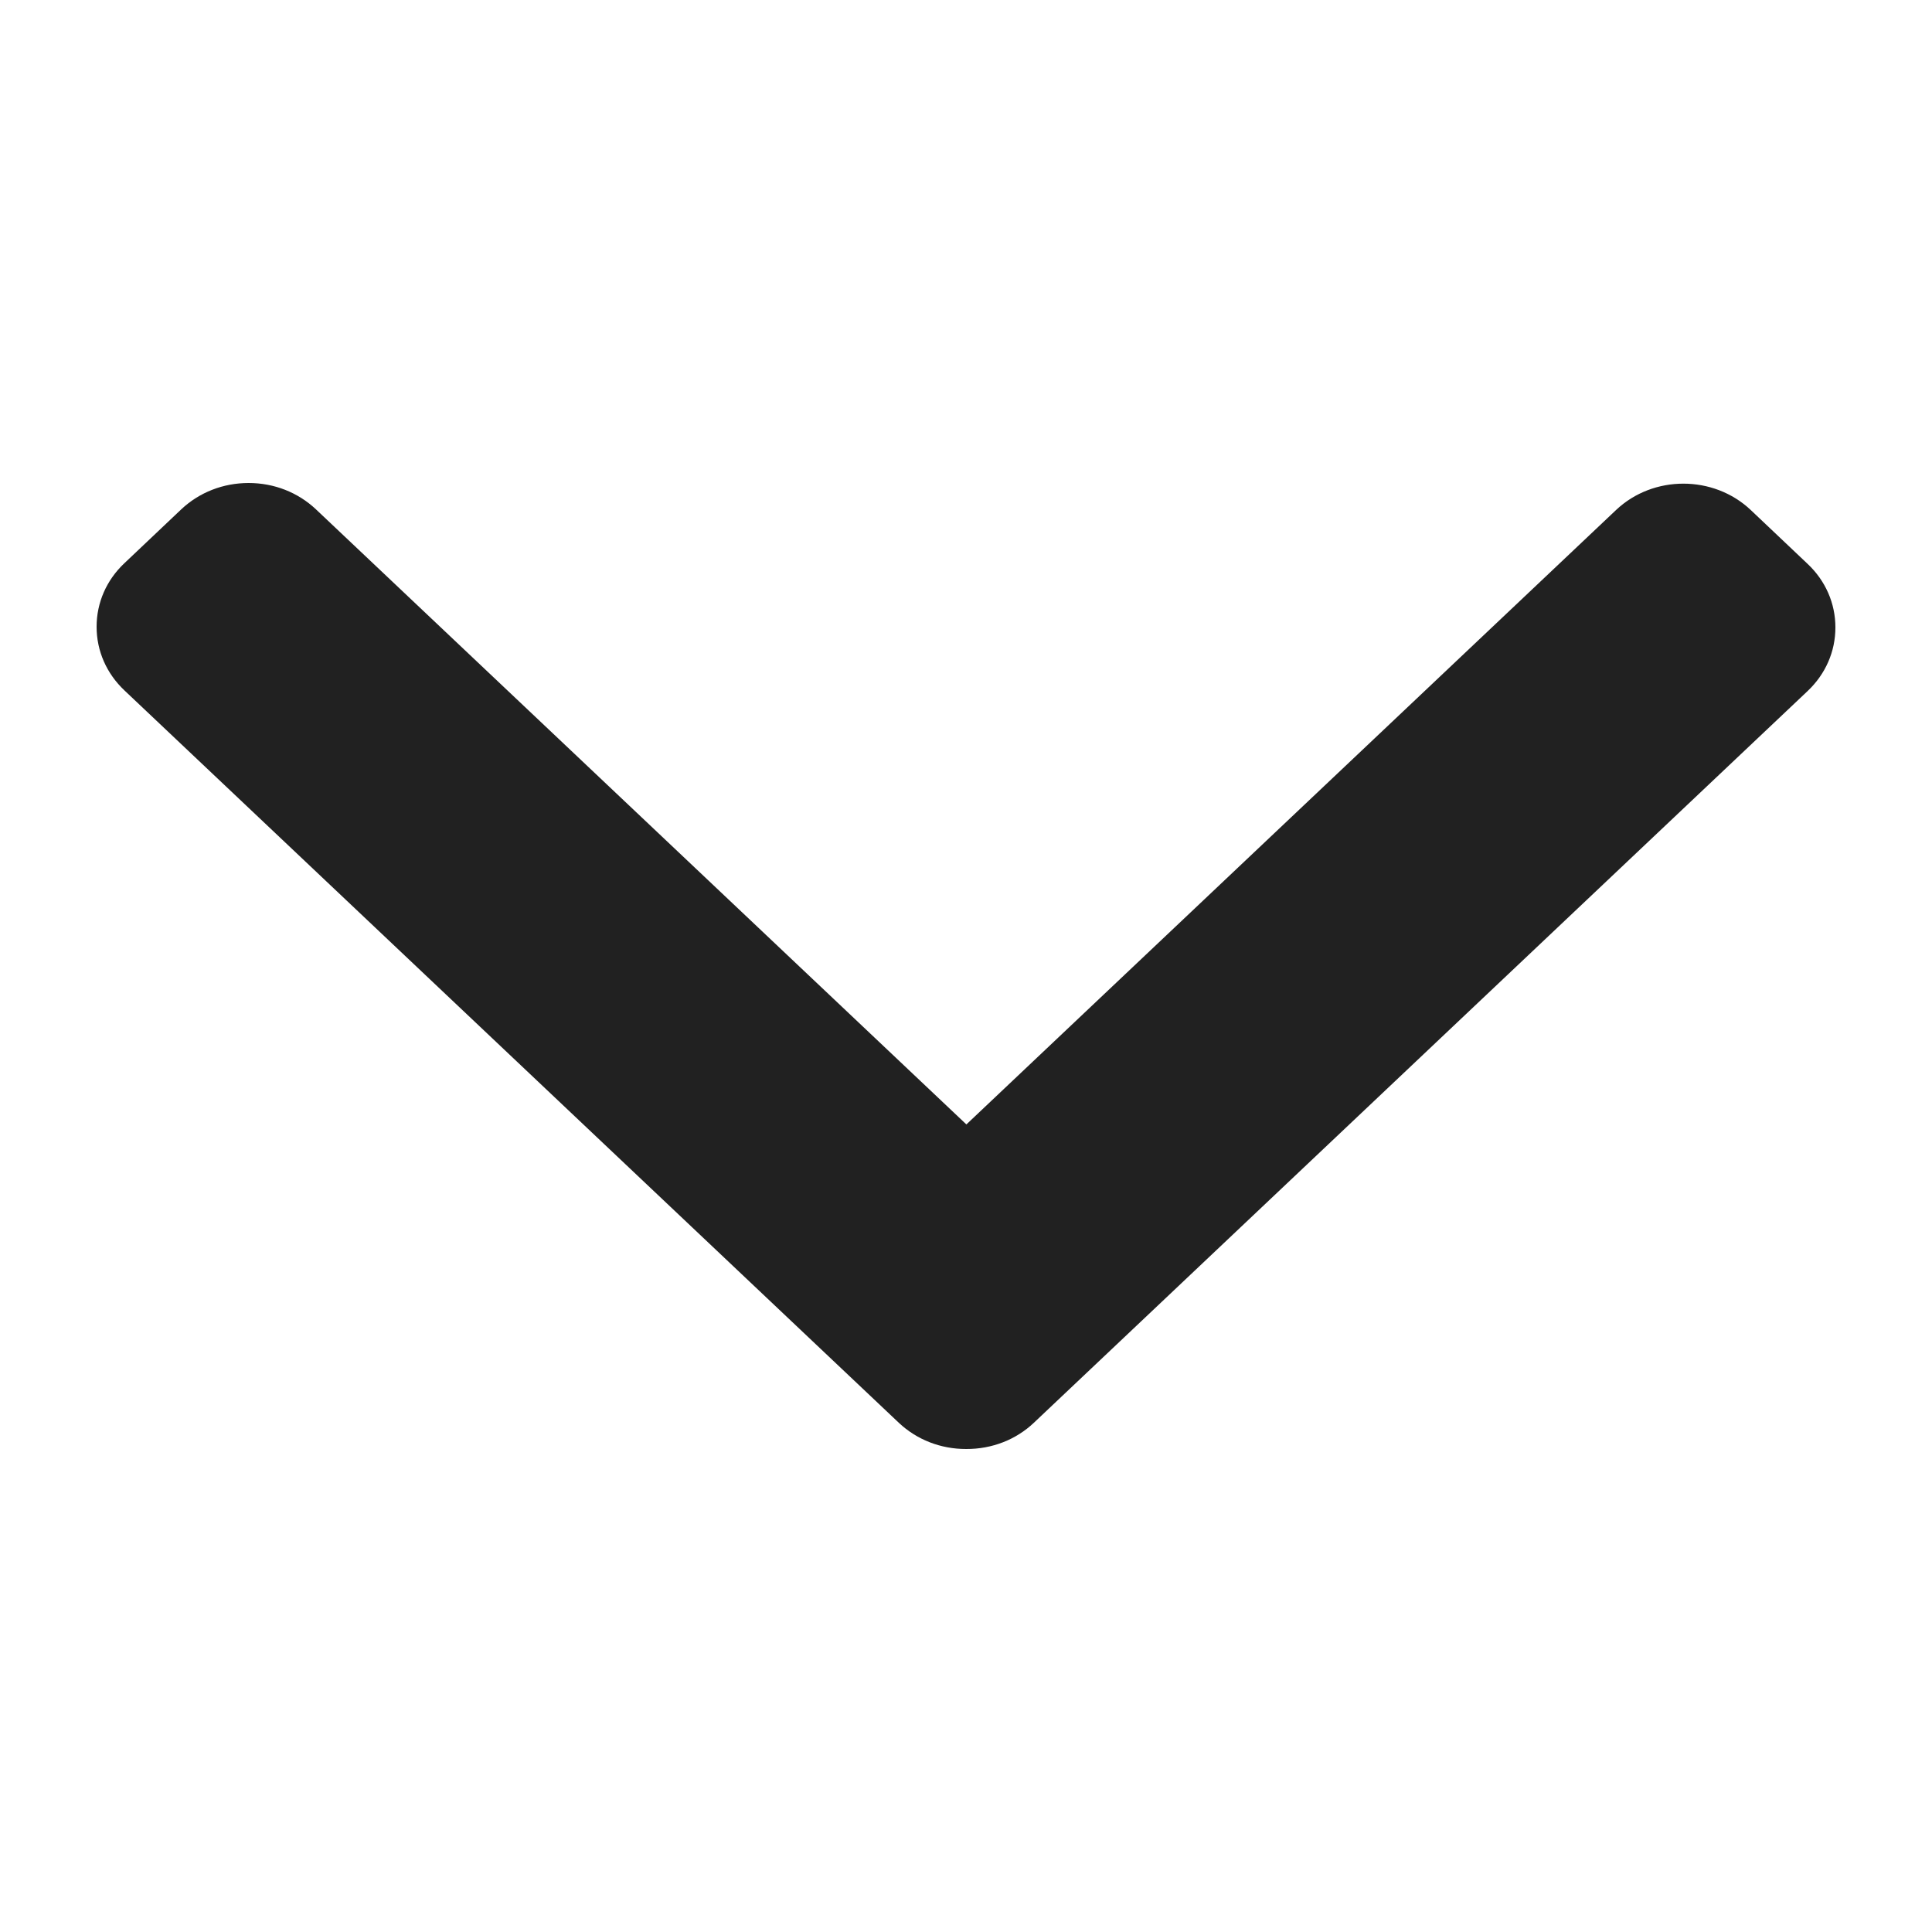
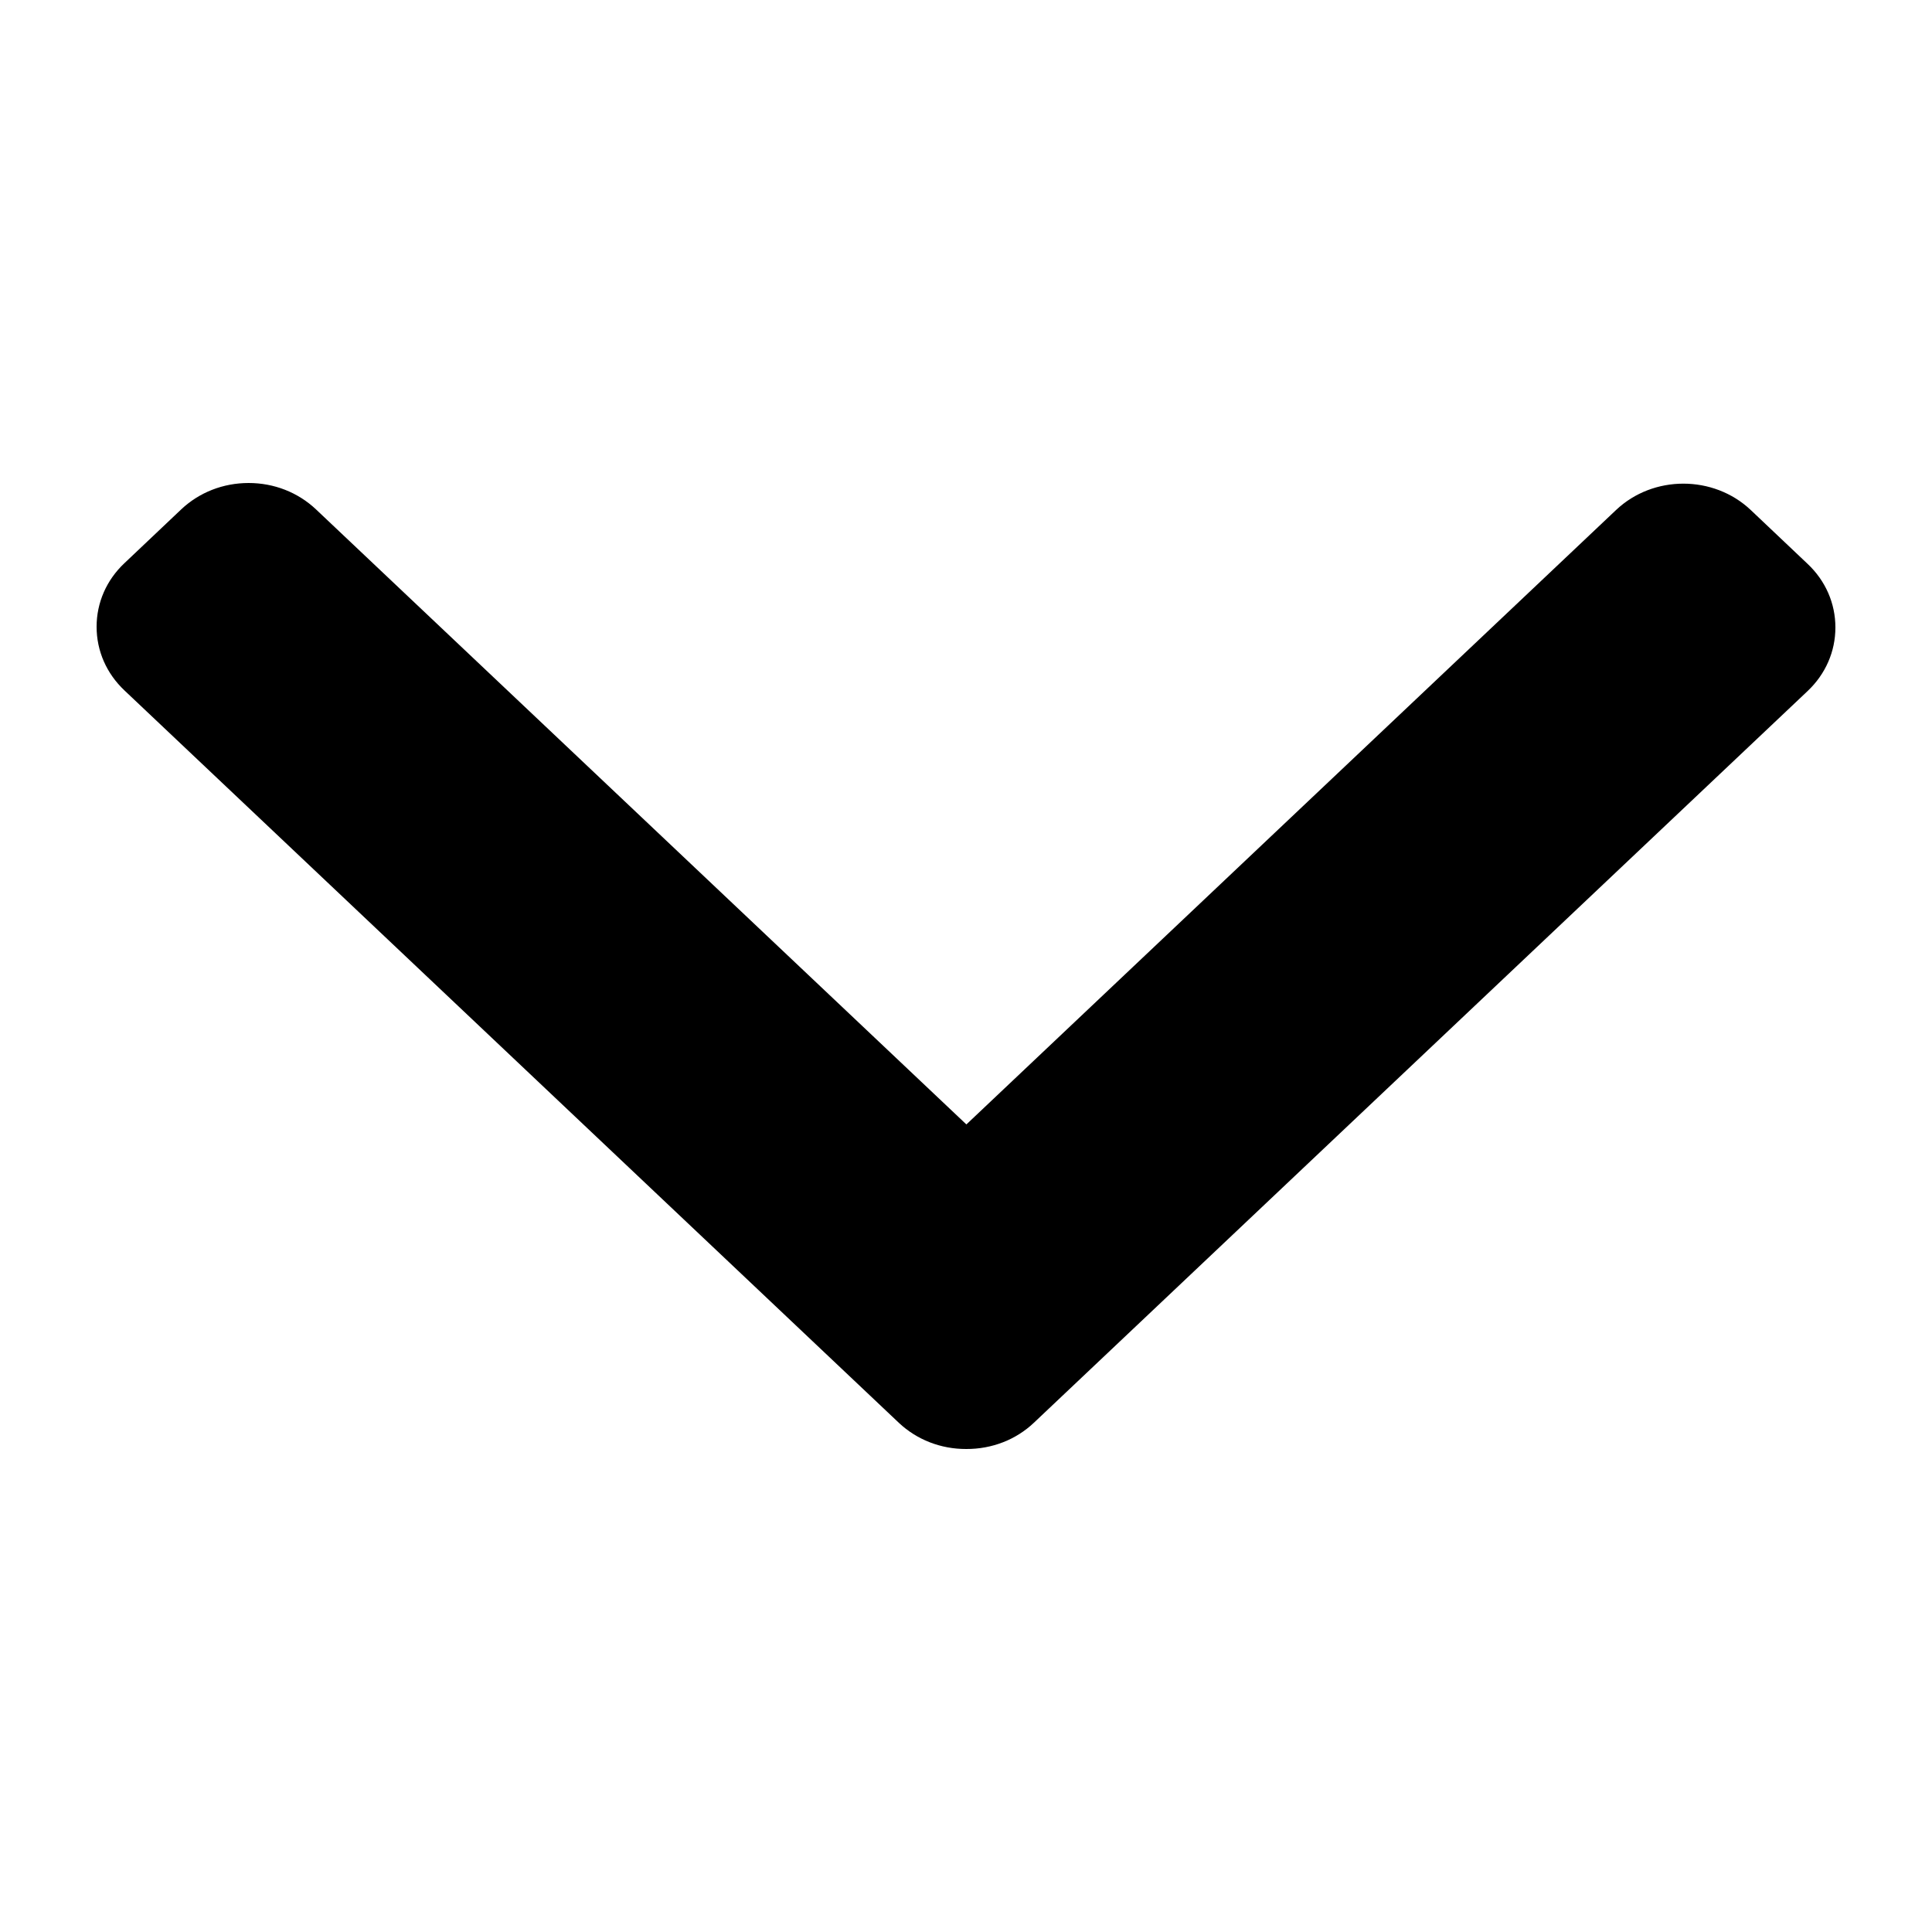
- <svg xmlns="http://www.w3.org/2000/svg" width="20" height="20" viewBox="0 0 20 20" fill="#212121">
-   <path d="M10.702 14.729L18.712 7.154C18.898 6.978 19 6.745 19 6.495C19 6.246 18.898 6.012 18.712 5.837L18.123 5.279C17.738 4.916 17.114 4.916 16.73 5.279L10.004 11.64L3.27 5.272C3.084 5.097 2.837 5 2.574 5C2.31 5 2.063 5.097 1.877 5.272L1.288 5.83C1.102 6.005 1 6.239 1 6.488C1 6.738 1.102 6.971 1.288 7.147L9.305 14.729C9.491 14.904 9.739 15.001 10.003 15C10.268 15.001 10.517 14.904 10.702 14.729Z" fill="#212121" />
+ <svg xmlns="http://www.w3.org/2000/svg" width="20" height="20" viewBox="0 0 20 20" fill="black">
+   <path d="M10.702 14.729L18.712 7.154C18.898 6.978 19 6.745 19 6.495C19 6.246 18.898 6.012 18.712 5.837L18.123 5.279C17.738 4.916 17.114 4.916 16.73 5.279L10.004 11.64L3.27 5.272C3.084 5.097 2.837 5 2.574 5C2.31 5 2.063 5.097 1.877 5.272L1.288 5.83C1.102 6.005 1 6.239 1 6.488C1 6.738 1.102 6.971 1.288 7.147L9.305 14.729C9.491 14.904 9.739 15.001 10.003 15C10.268 15.001 10.517 14.904 10.702 14.729Z" />
</svg>
